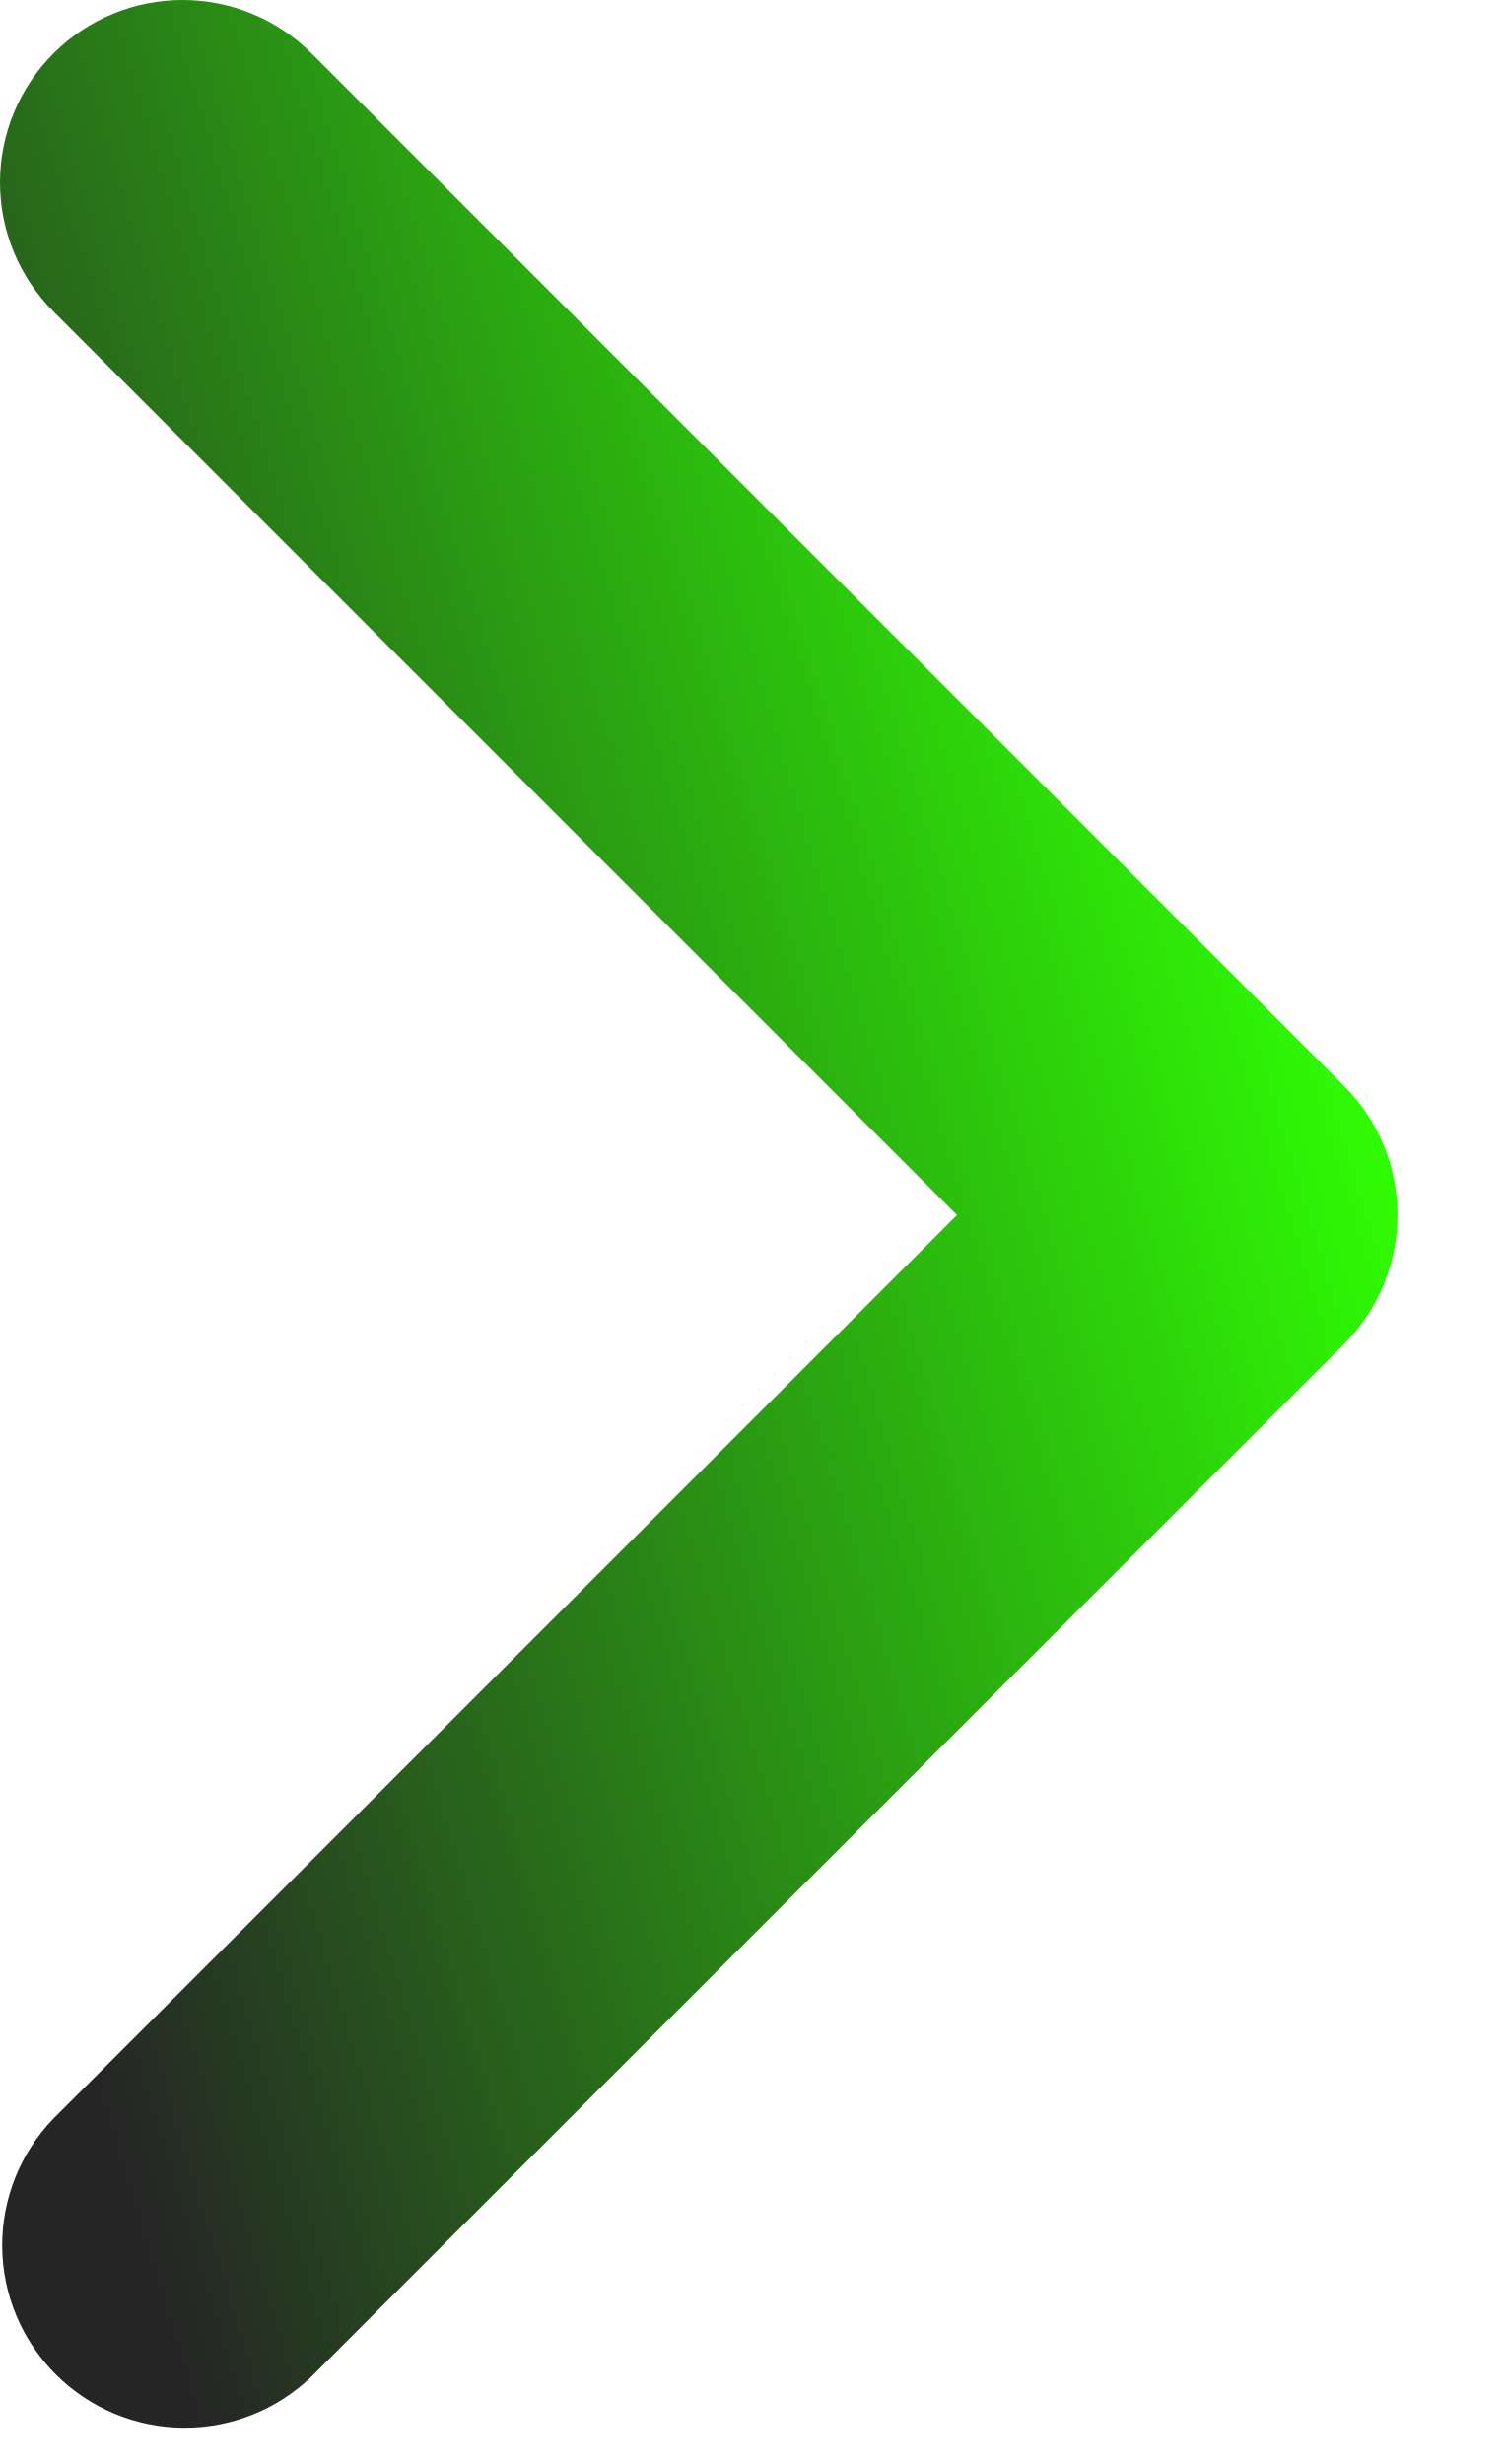
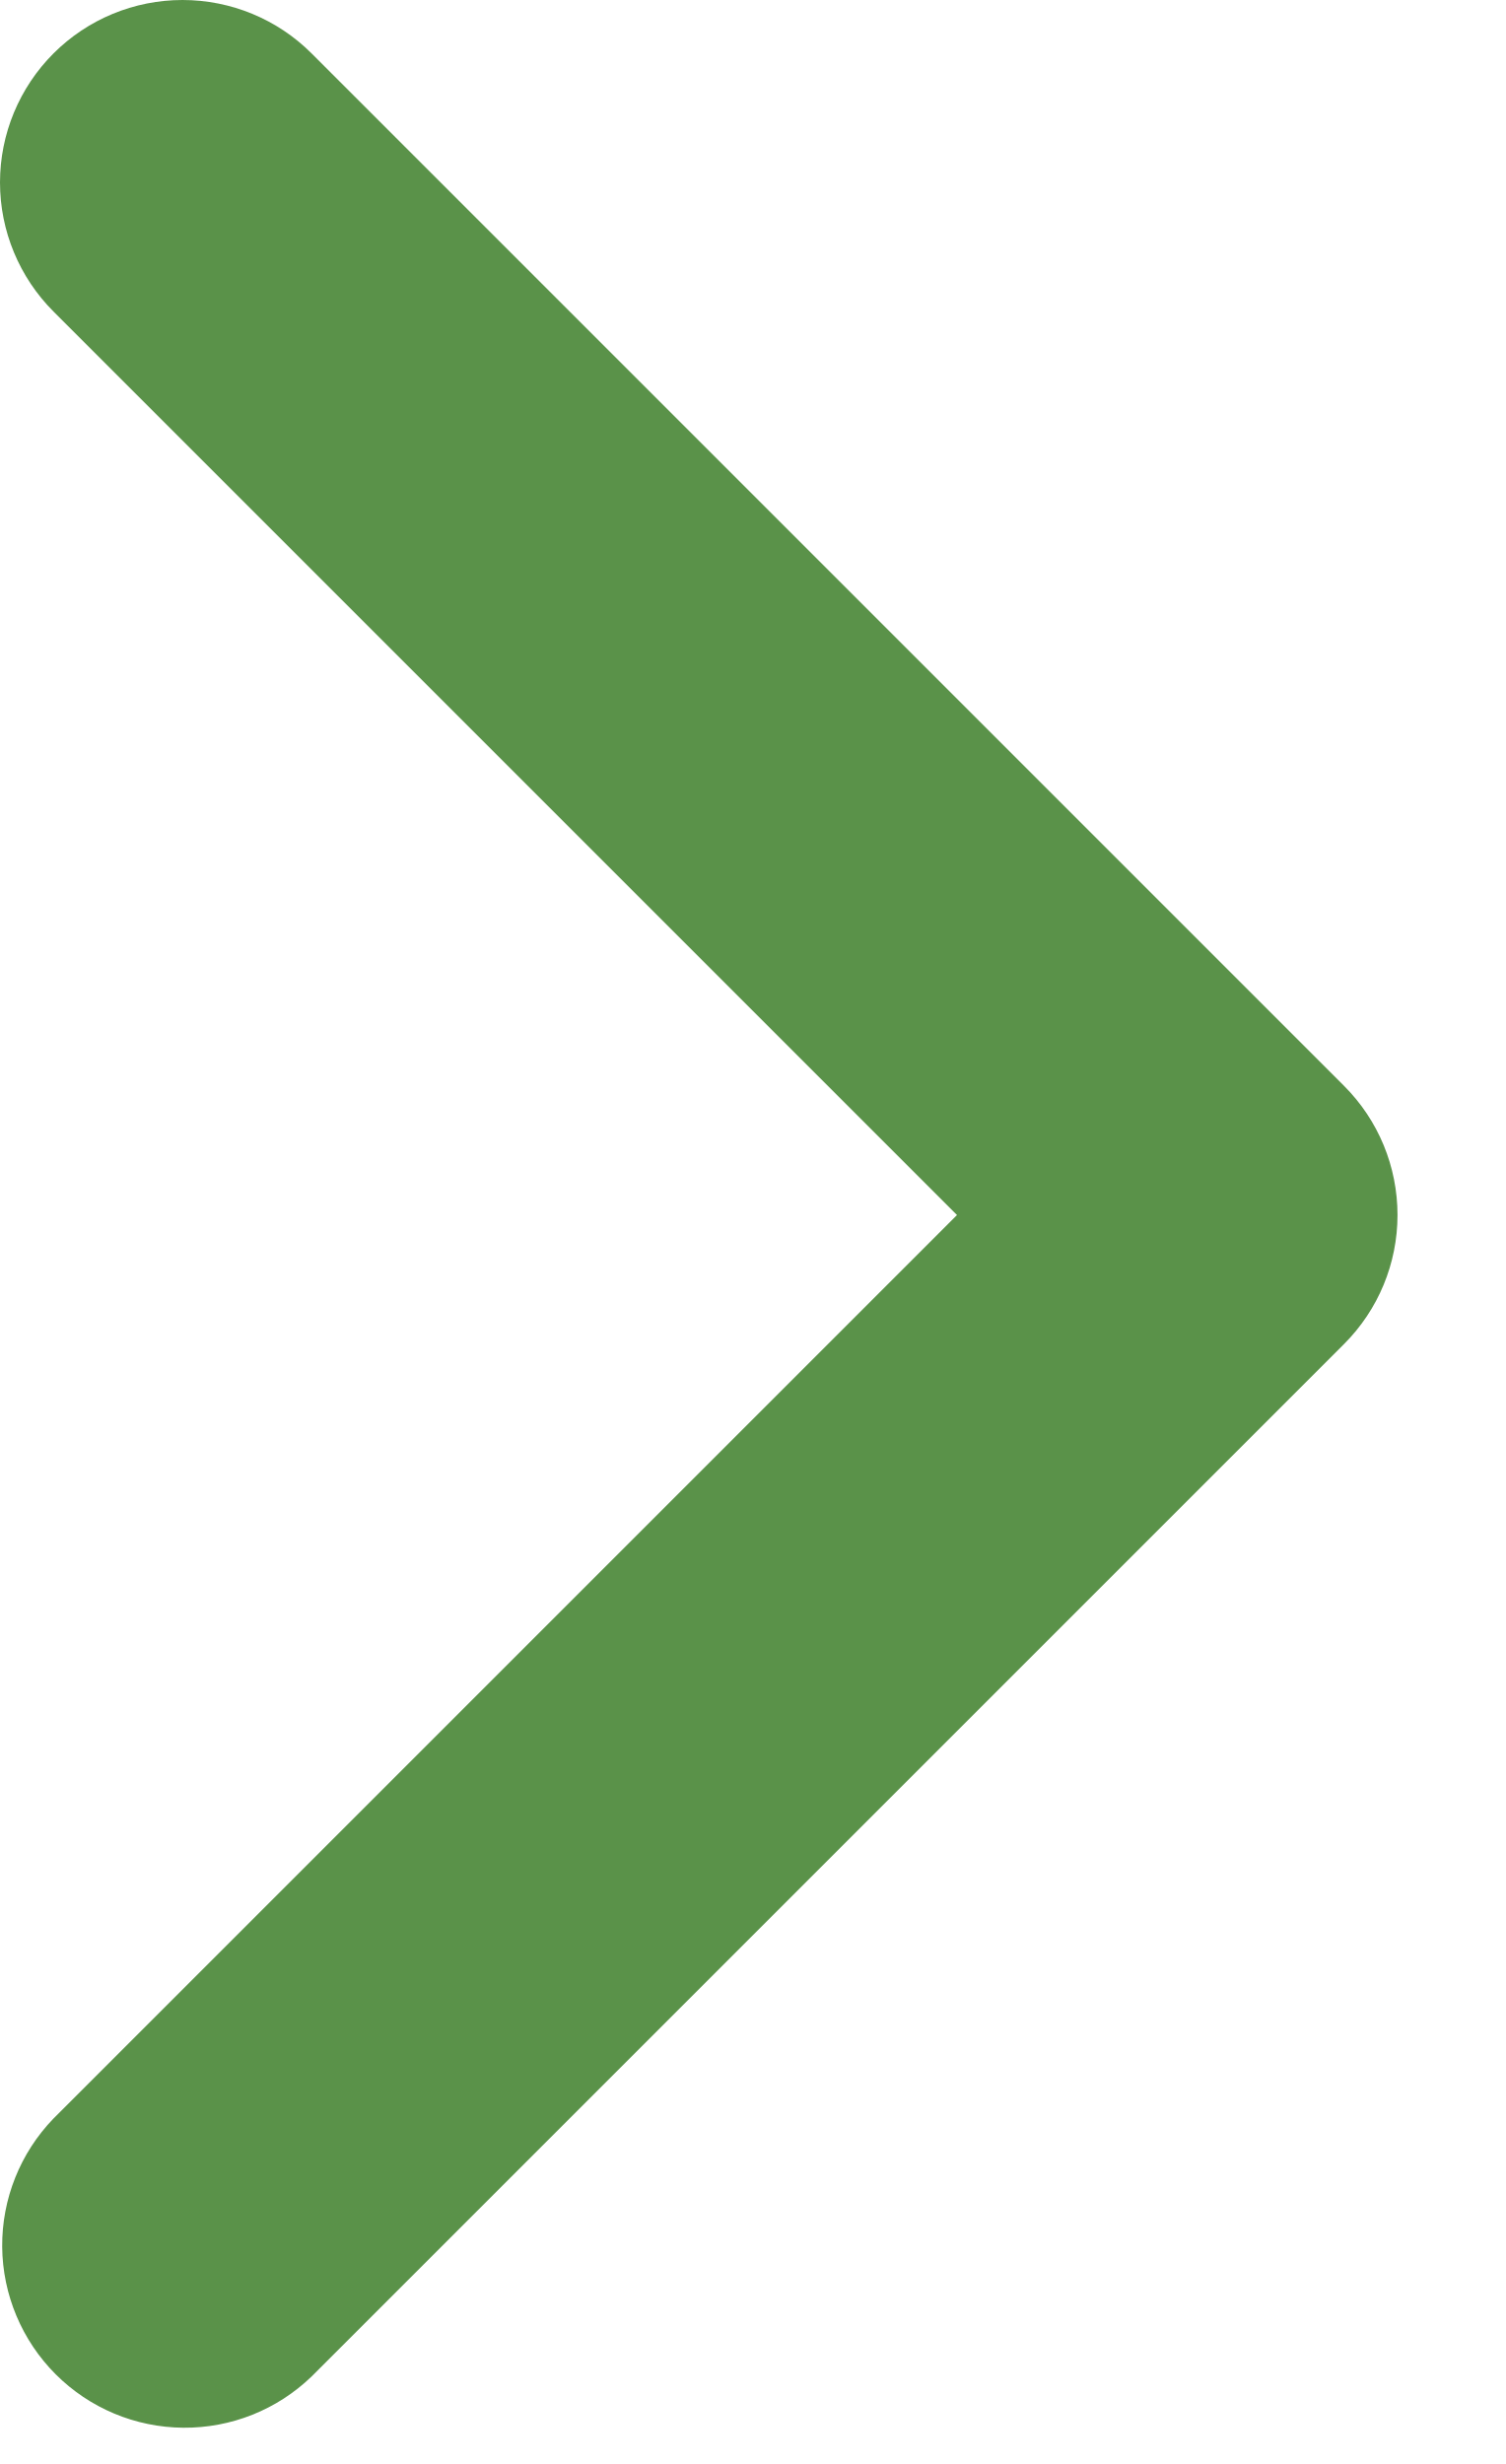
<svg xmlns="http://www.w3.org/2000/svg" width="11" height="18" viewBox="0 0 11 18" fill="none">
-   <path d="M0.391 0.39C0.141 0.64 0 0.979 0 1.333C0 1.687 0.141 2.026 0.391 2.276L6.991 8.876L0.391 15.476C0.148 15.727 0.013 16.064 0.016 16.414C0.019 16.763 0.16 17.098 0.407 17.345C0.654 17.592 0.988 17.732 1.338 17.735C1.688 17.738 2.024 17.604 2.276 17.361L9.819 9.818C10.069 9.568 10.209 9.229 10.209 8.876C10.209 8.522 10.069 8.183 9.819 7.933L2.276 0.39C2.026 0.14 1.687 -3.72516e-07 1.333 -3.8797e-07C0.98 -4.03424e-07 0.641 0.14 0.391 0.39Z" fill="url(#paint0_linear_38_437)" />
-   <defs>
-     <linearGradient id="paint0_linear_38_437" x1="10.209" y1="8.868" x2="-0.28" y2="12.037" gradientUnits="userSpaceOnUse">
-       <stop stop-color="#2FFB04" />
-       <stop offset="1" stop-color="#252525" />
-     </linearGradient>
-   </defs>
+   <path d="M0.391 0.39C0.141 0.64 0 0.979 0 1.333C0 1.687 0.141 2.026 0.391 2.276L6.991 8.876L0.391 15.476C0.148 15.727 0.013 16.064 0.016 16.414C0.019 16.763 0.16 17.098 0.407 17.345C0.654 17.592 0.988 17.732 1.338 17.735C1.688 17.738 2.024 17.604 2.276 17.361L9.819 9.818C10.069 9.568 10.209 9.229 10.209 8.876C10.209 8.522 10.069 8.183 9.819 7.933L2.276 0.39C2.026 0.14 1.687 -3.72516e-07 1.333 -3.8797e-07C0.98 -4.03424e-07 0.641 0.14 0.391 0.39Z" fill="#5A9249" />
</svg>
